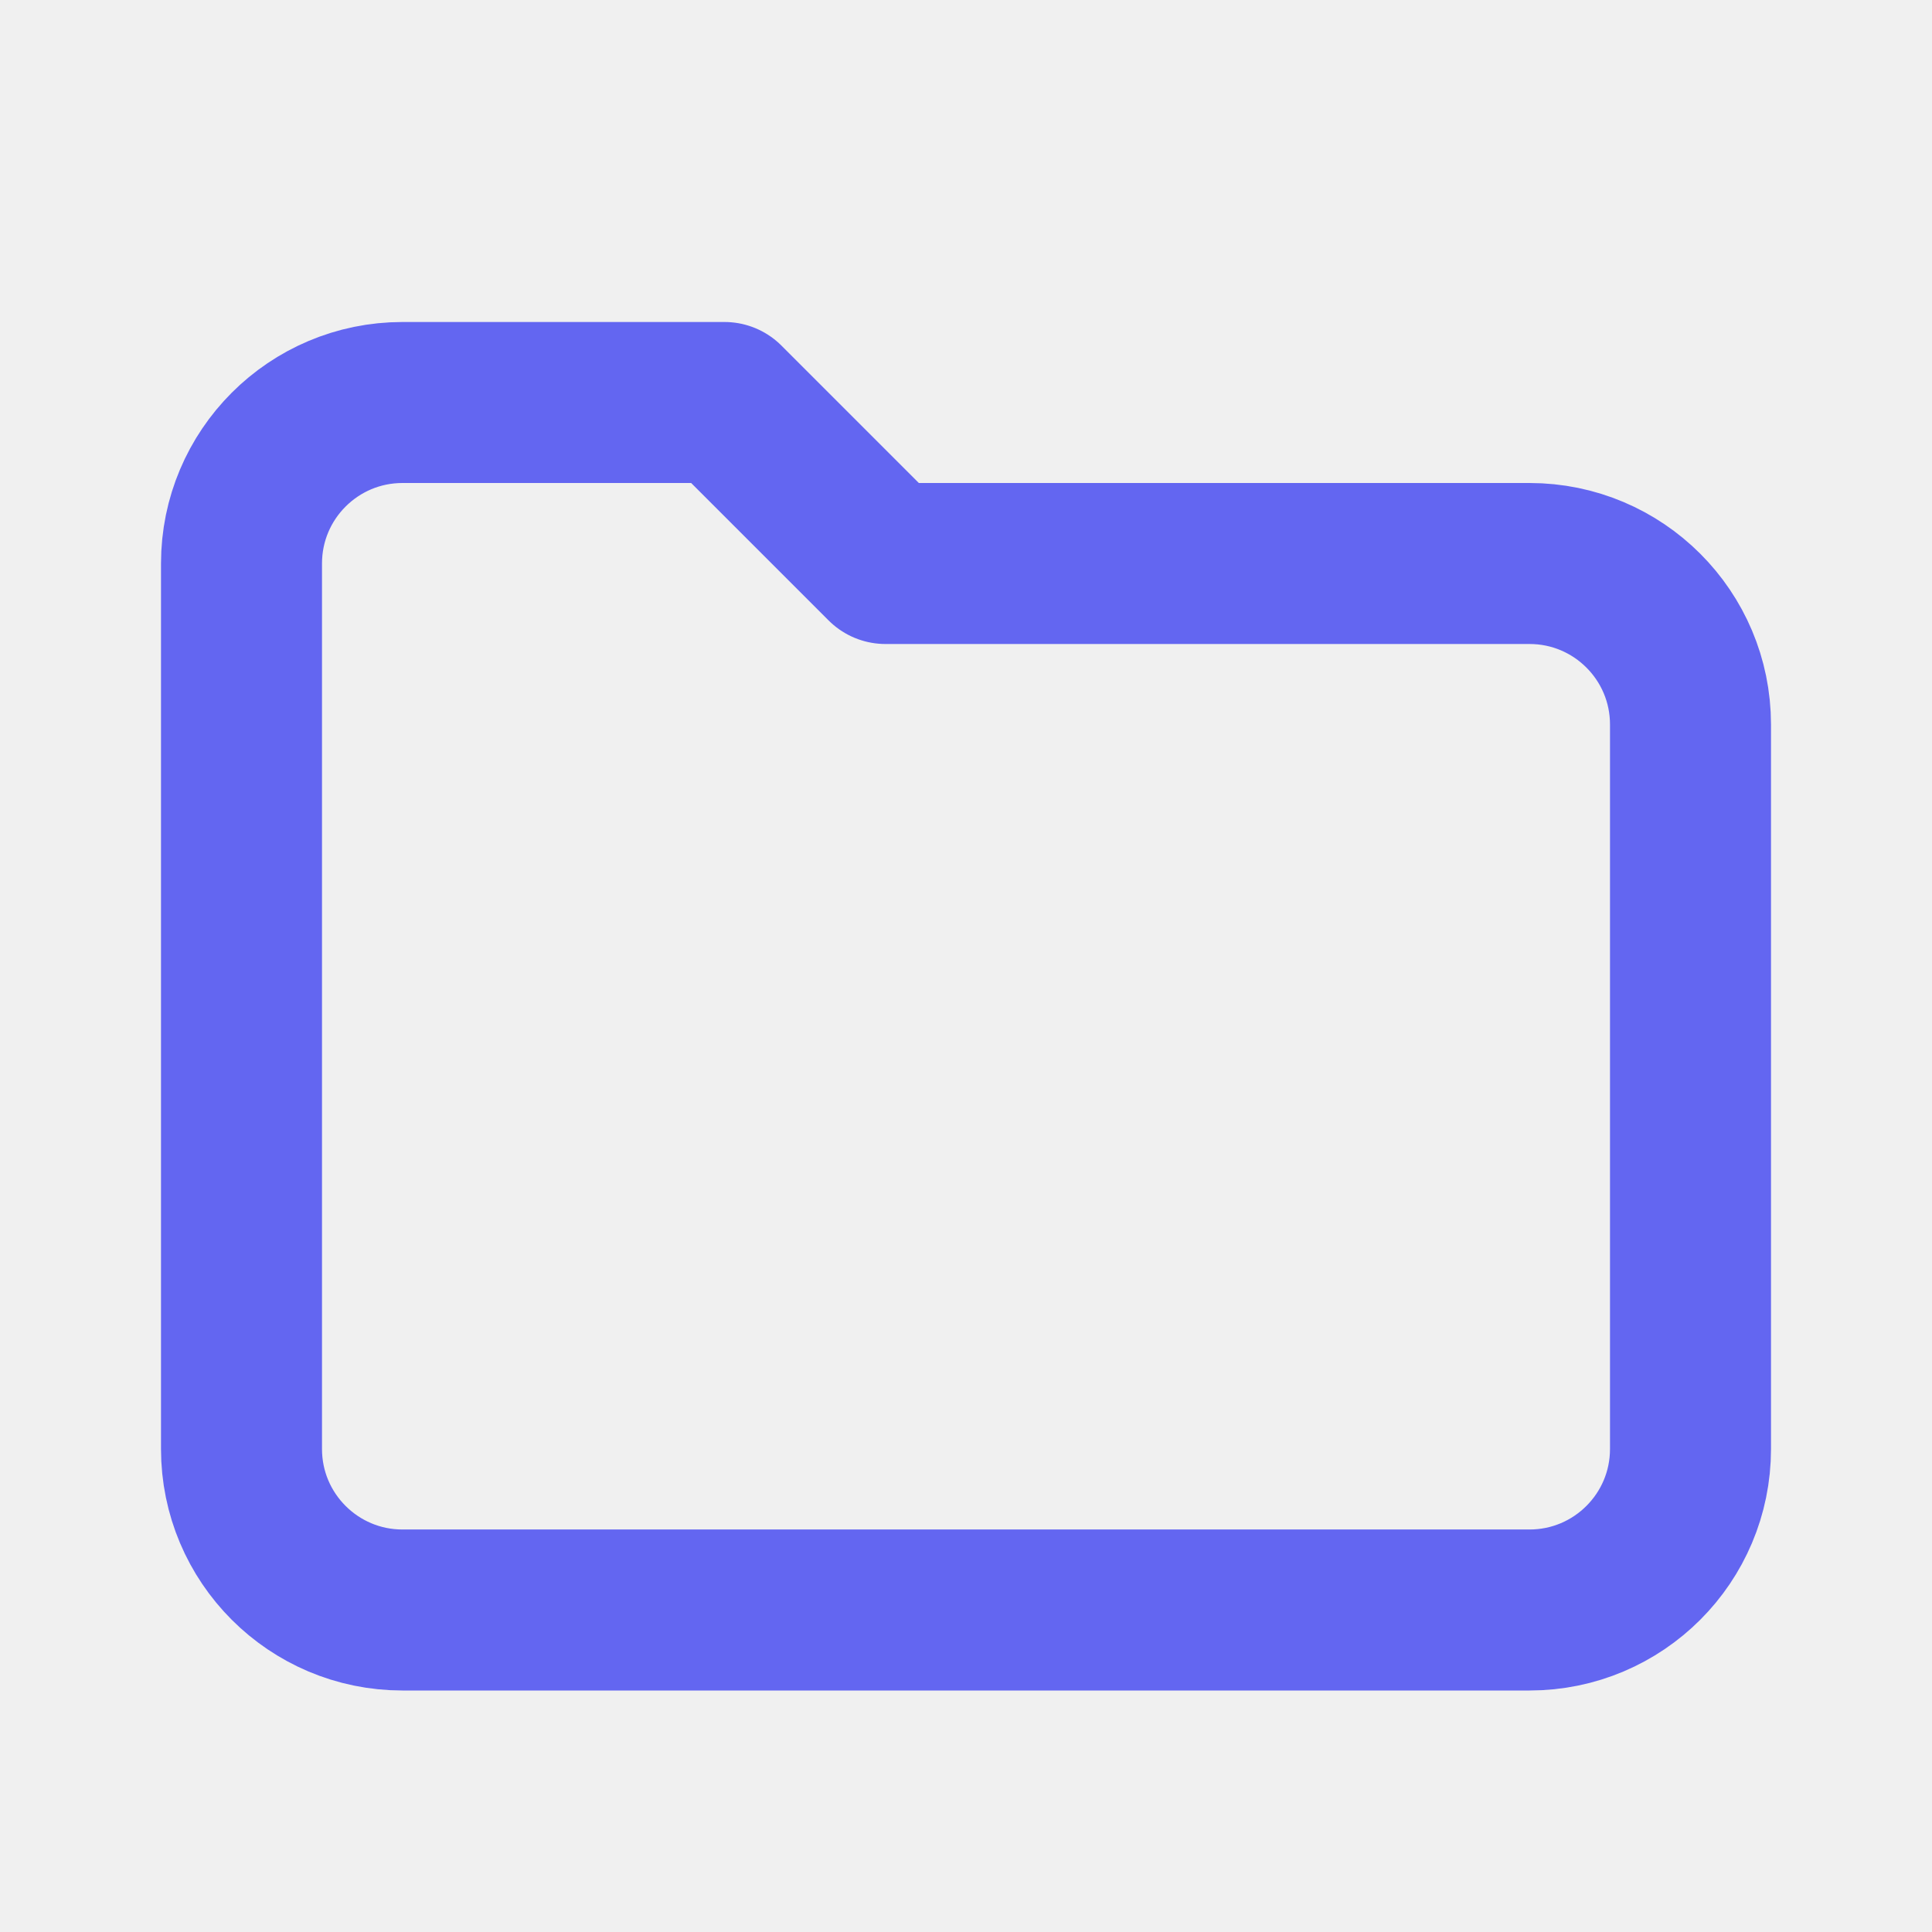
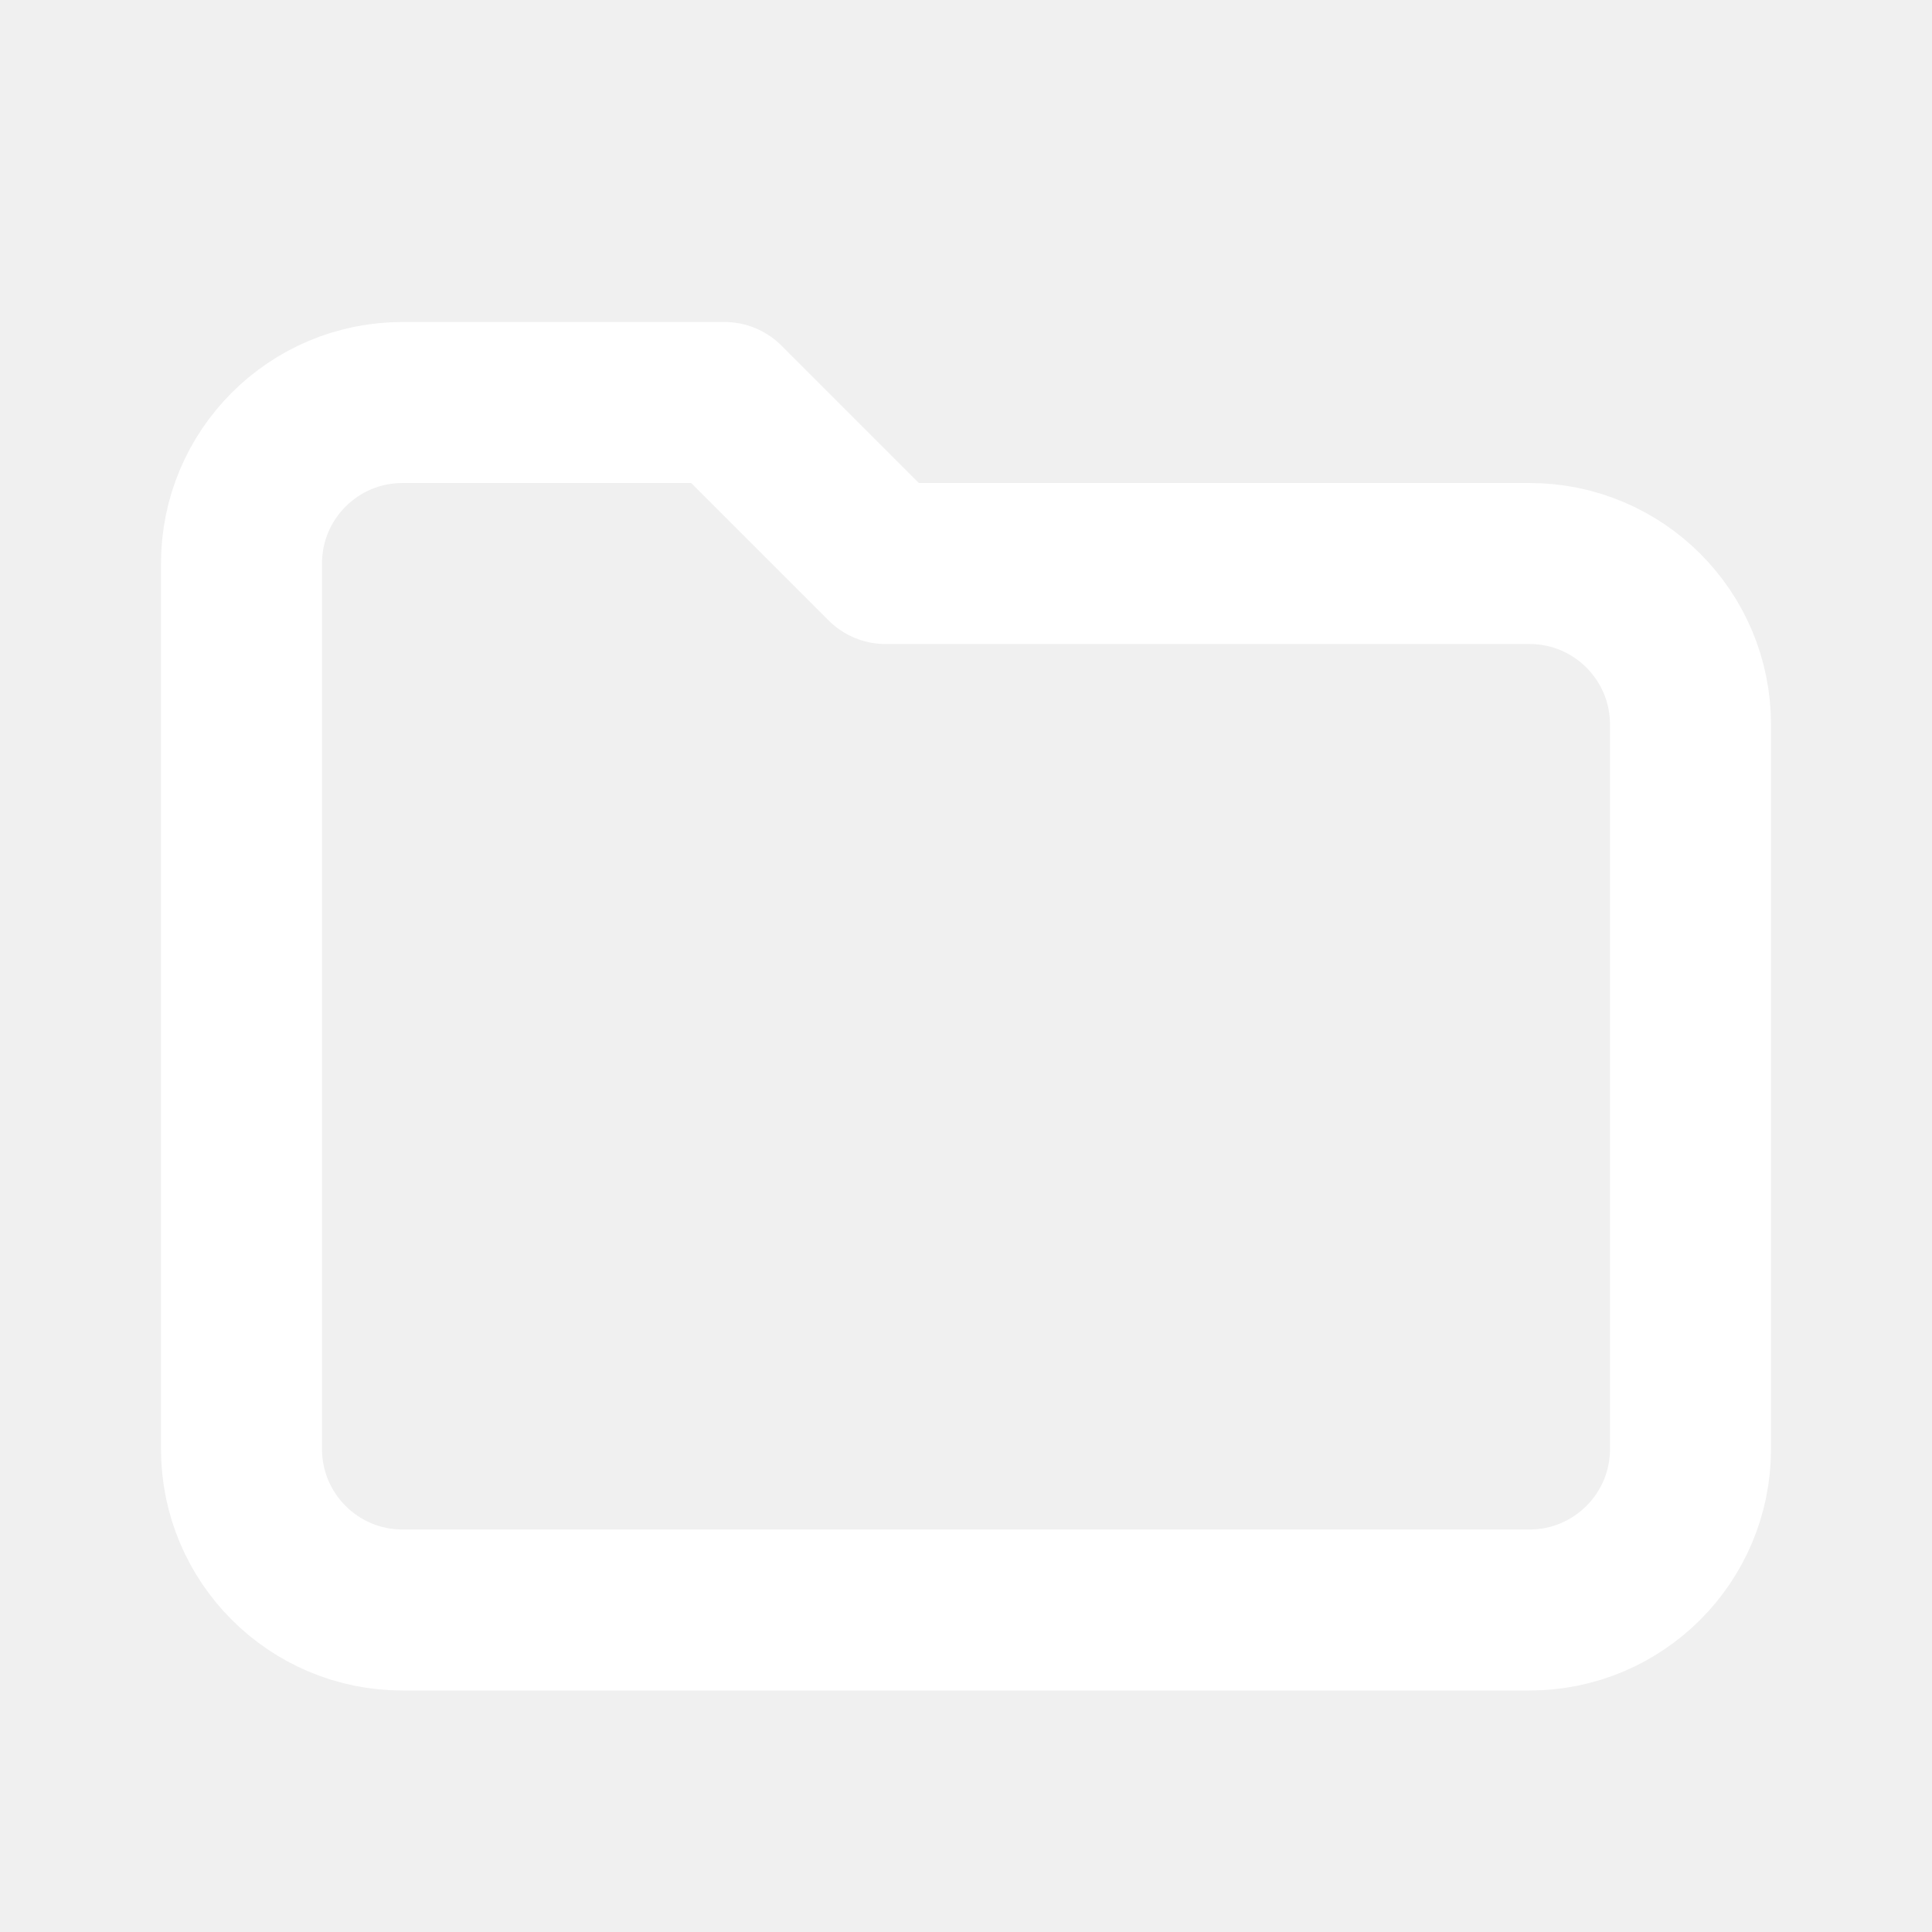
- <svg xmlns="http://www.w3.org/2000/svg" viewBox="0 0 24 24" width="24" height="24" fill="none" stroke="#6366F1" stroke-width="2" stroke-linecap="round" stroke-linejoin="round">
+ <svg xmlns="http://www.w3.org/2000/svg" viewBox="0 0 24 24" width="24" height="24" fill="none" stroke="#FFFFFF" stroke-width="2" stroke-linecap="round" stroke-linejoin="round">
  <path d="M3 7a2 2 0 0 1 2-2h4l2 2h8a2 2 0 0 1 2 2v9a2 2 0 0 1-2 2H5a2 2 0 0 1-2-2z" />
</svg>
